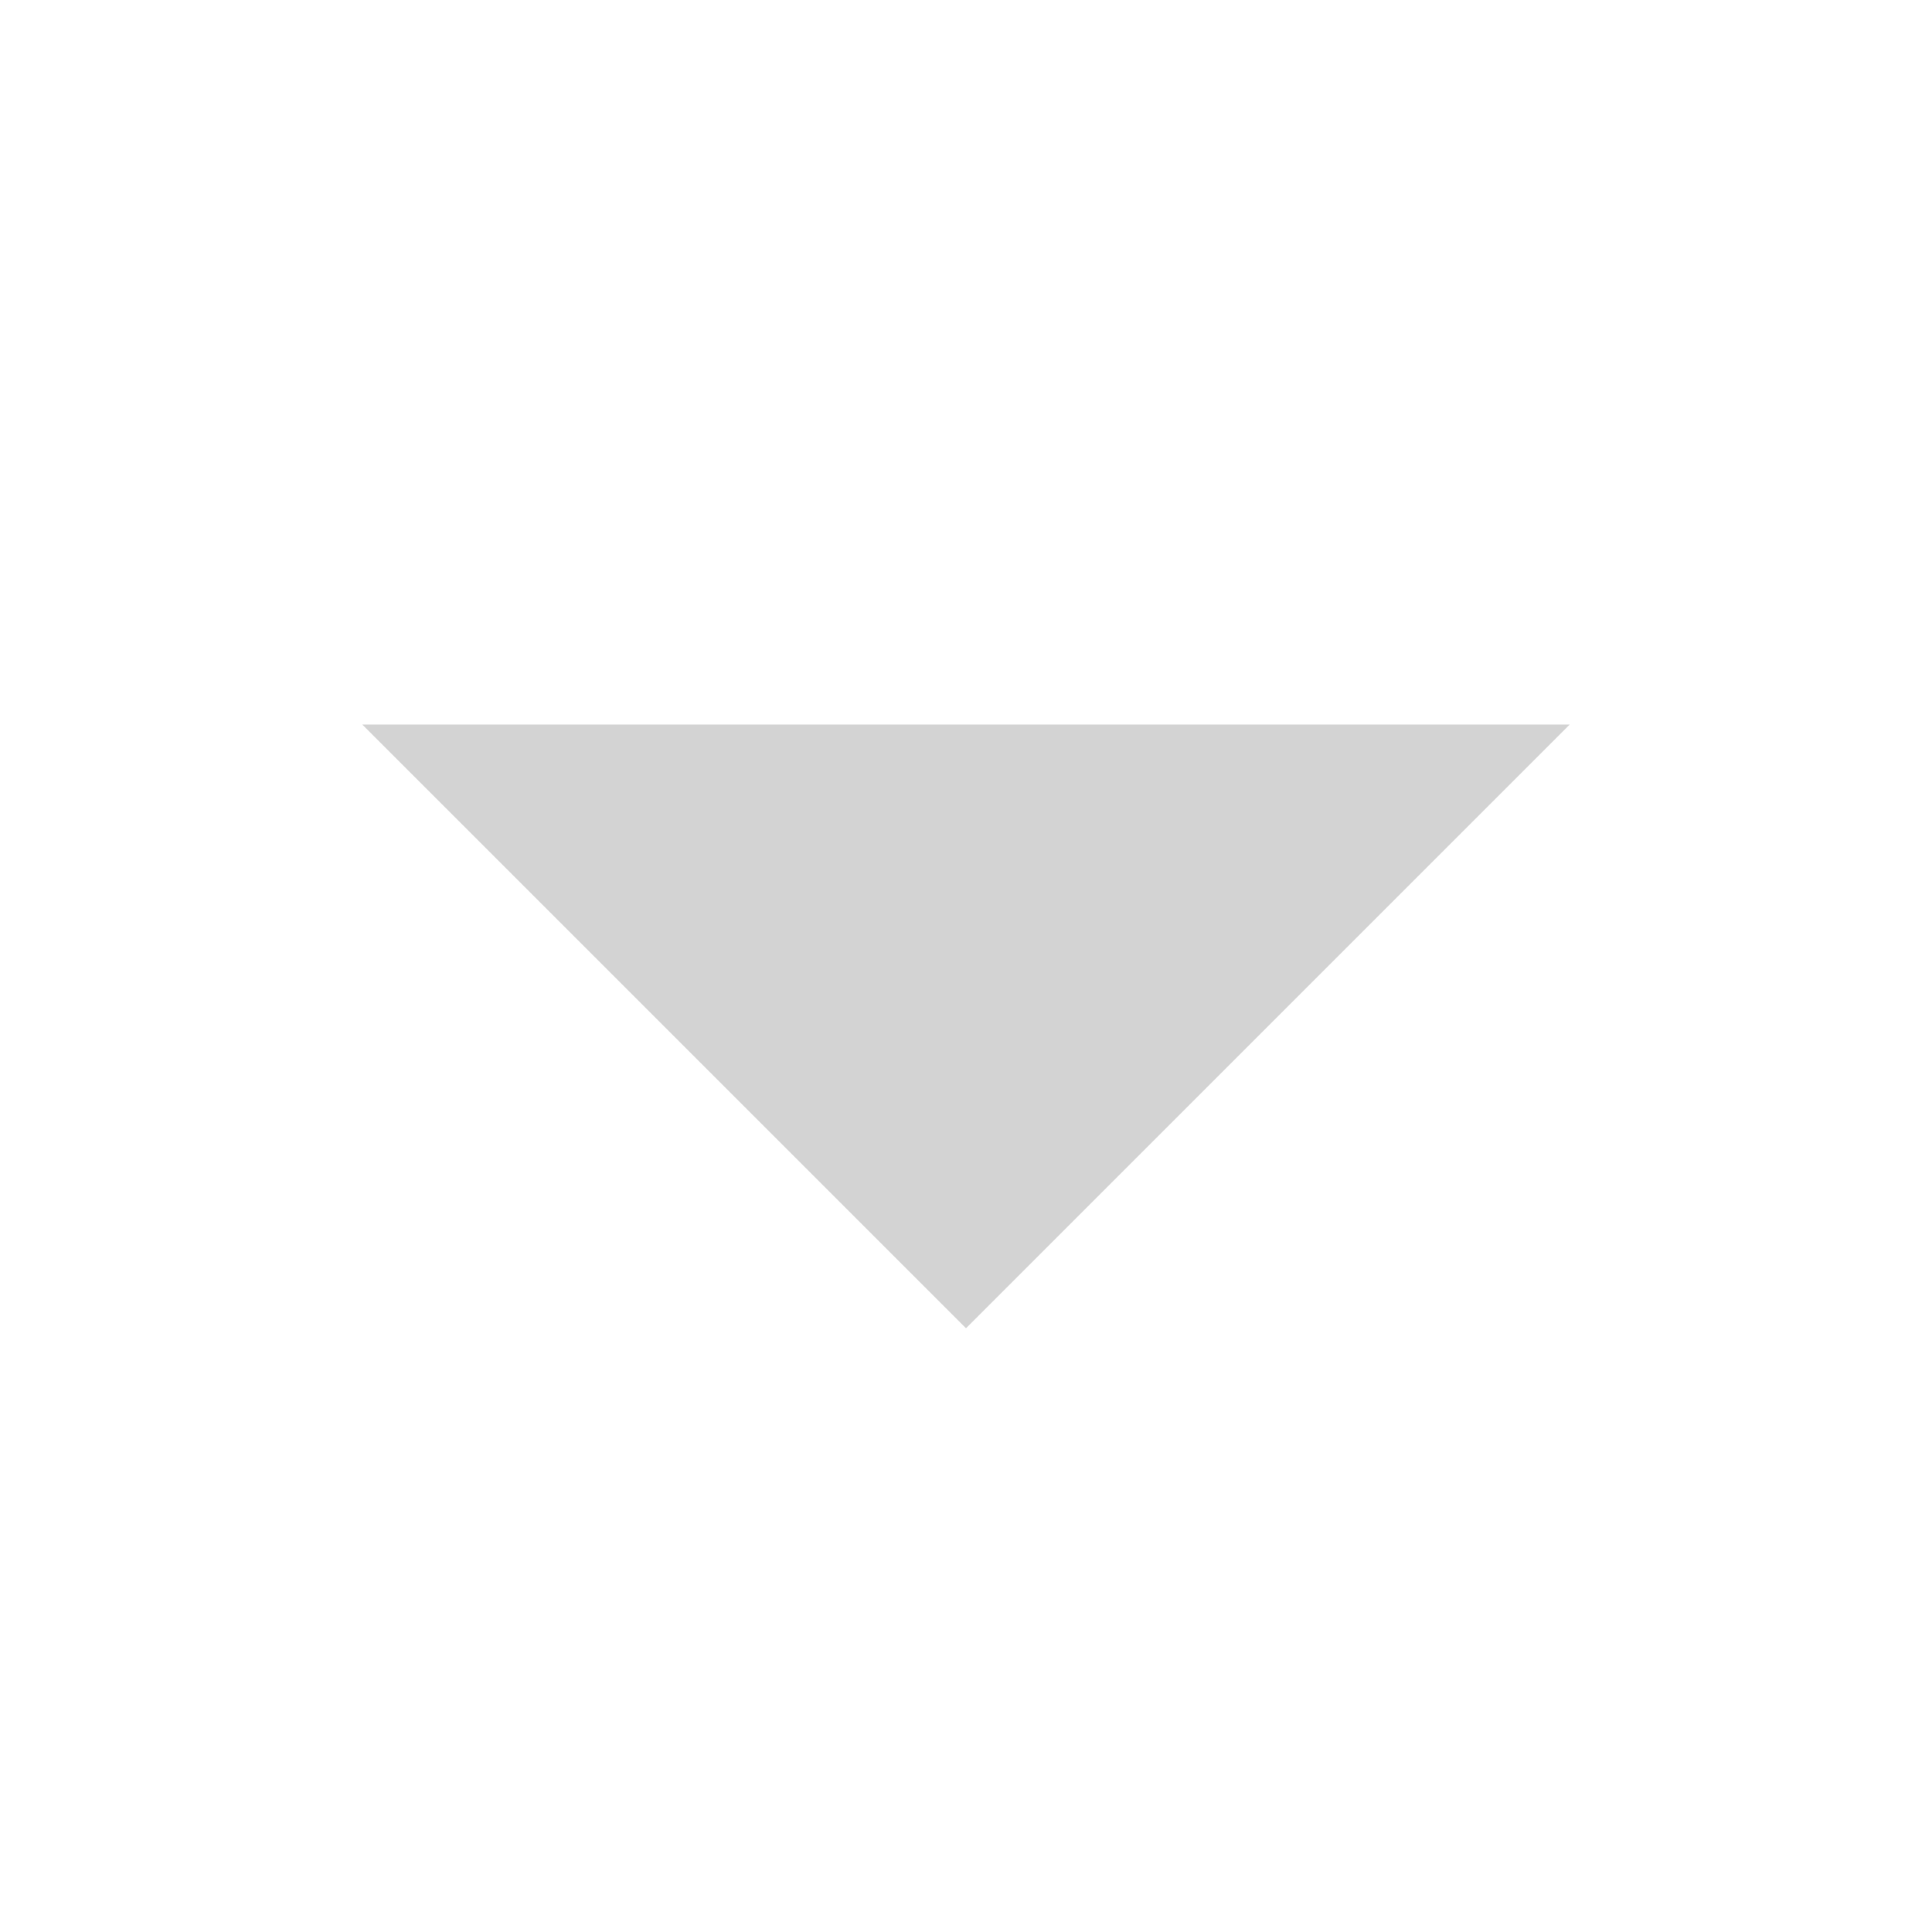
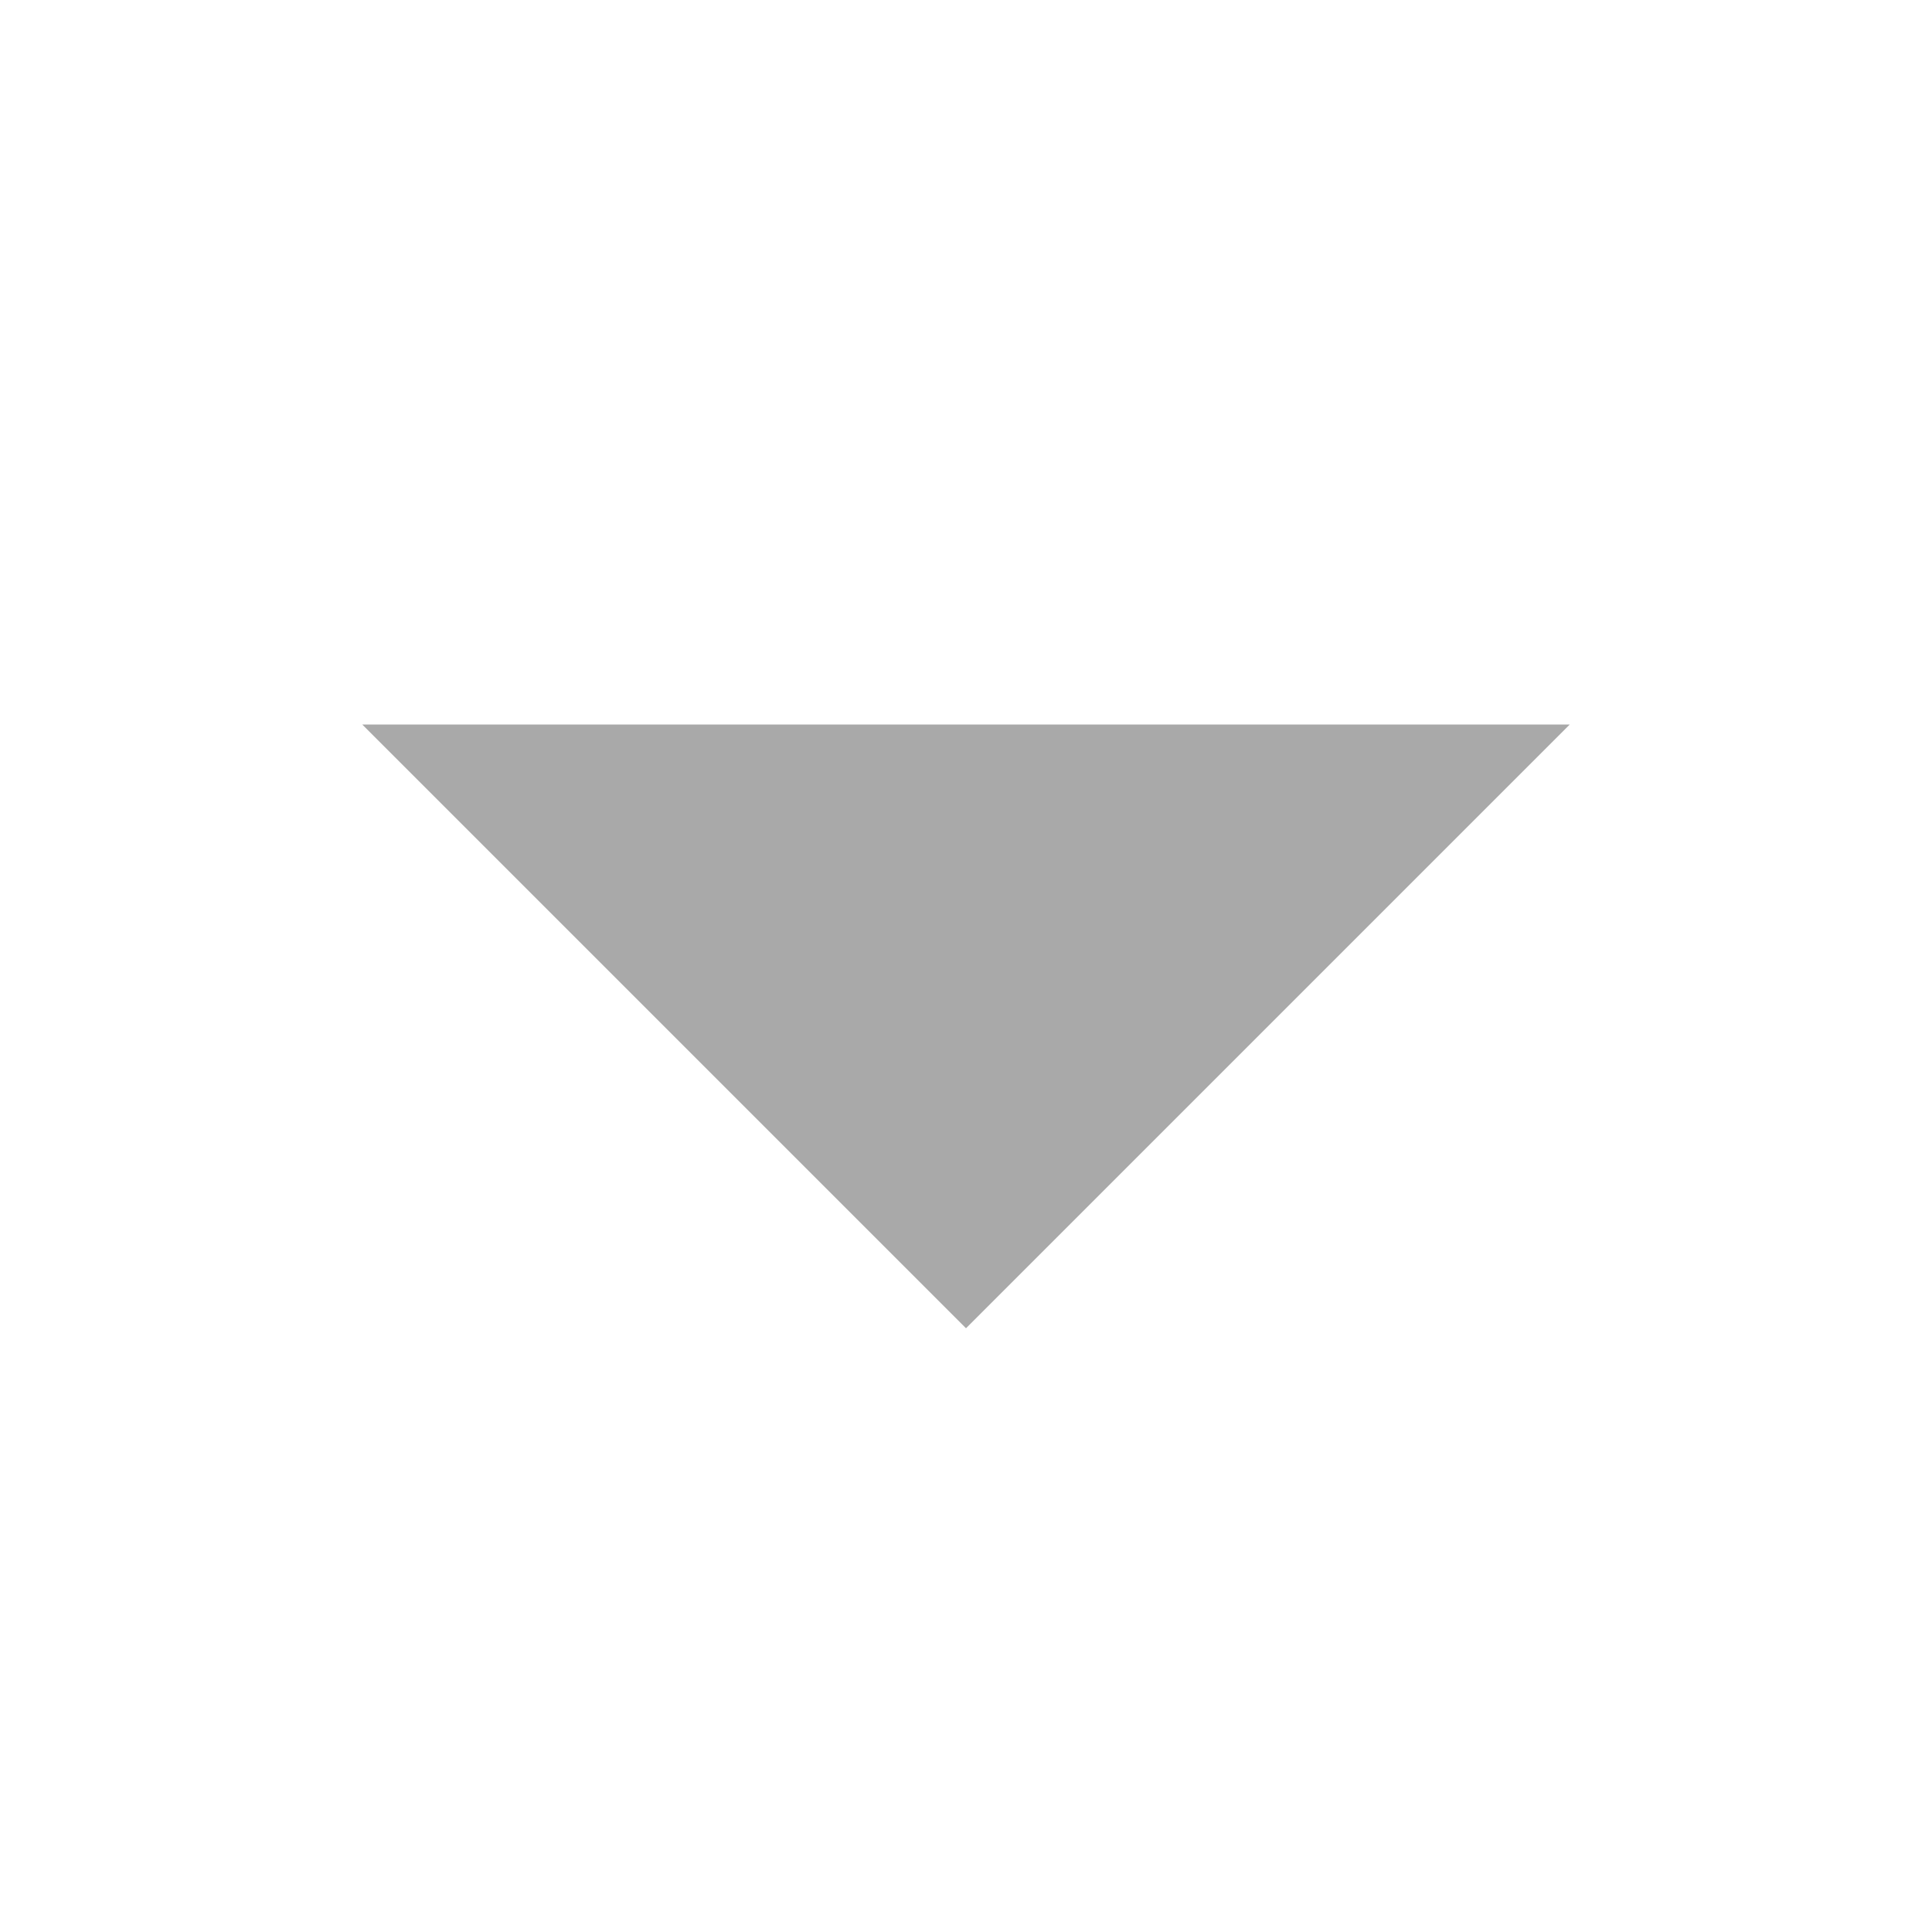
- <svg xmlns="http://www.w3.org/2000/svg" viewBox="0 0 16 16" id="caret-small" aria-hidden="true" role="none" data-supported-dps="16x16" fill="lightgrey">
+ <svg xmlns="http://www.w3.org/2000/svg" viewBox="0 0 16 16" id="caret-small" aria-hidden="true" role="none" data-supported-dps="16x16" fill="darkgrey">
  <path d="M8 11L3 6h10z" fill-rule="evenodd" />
</svg>
